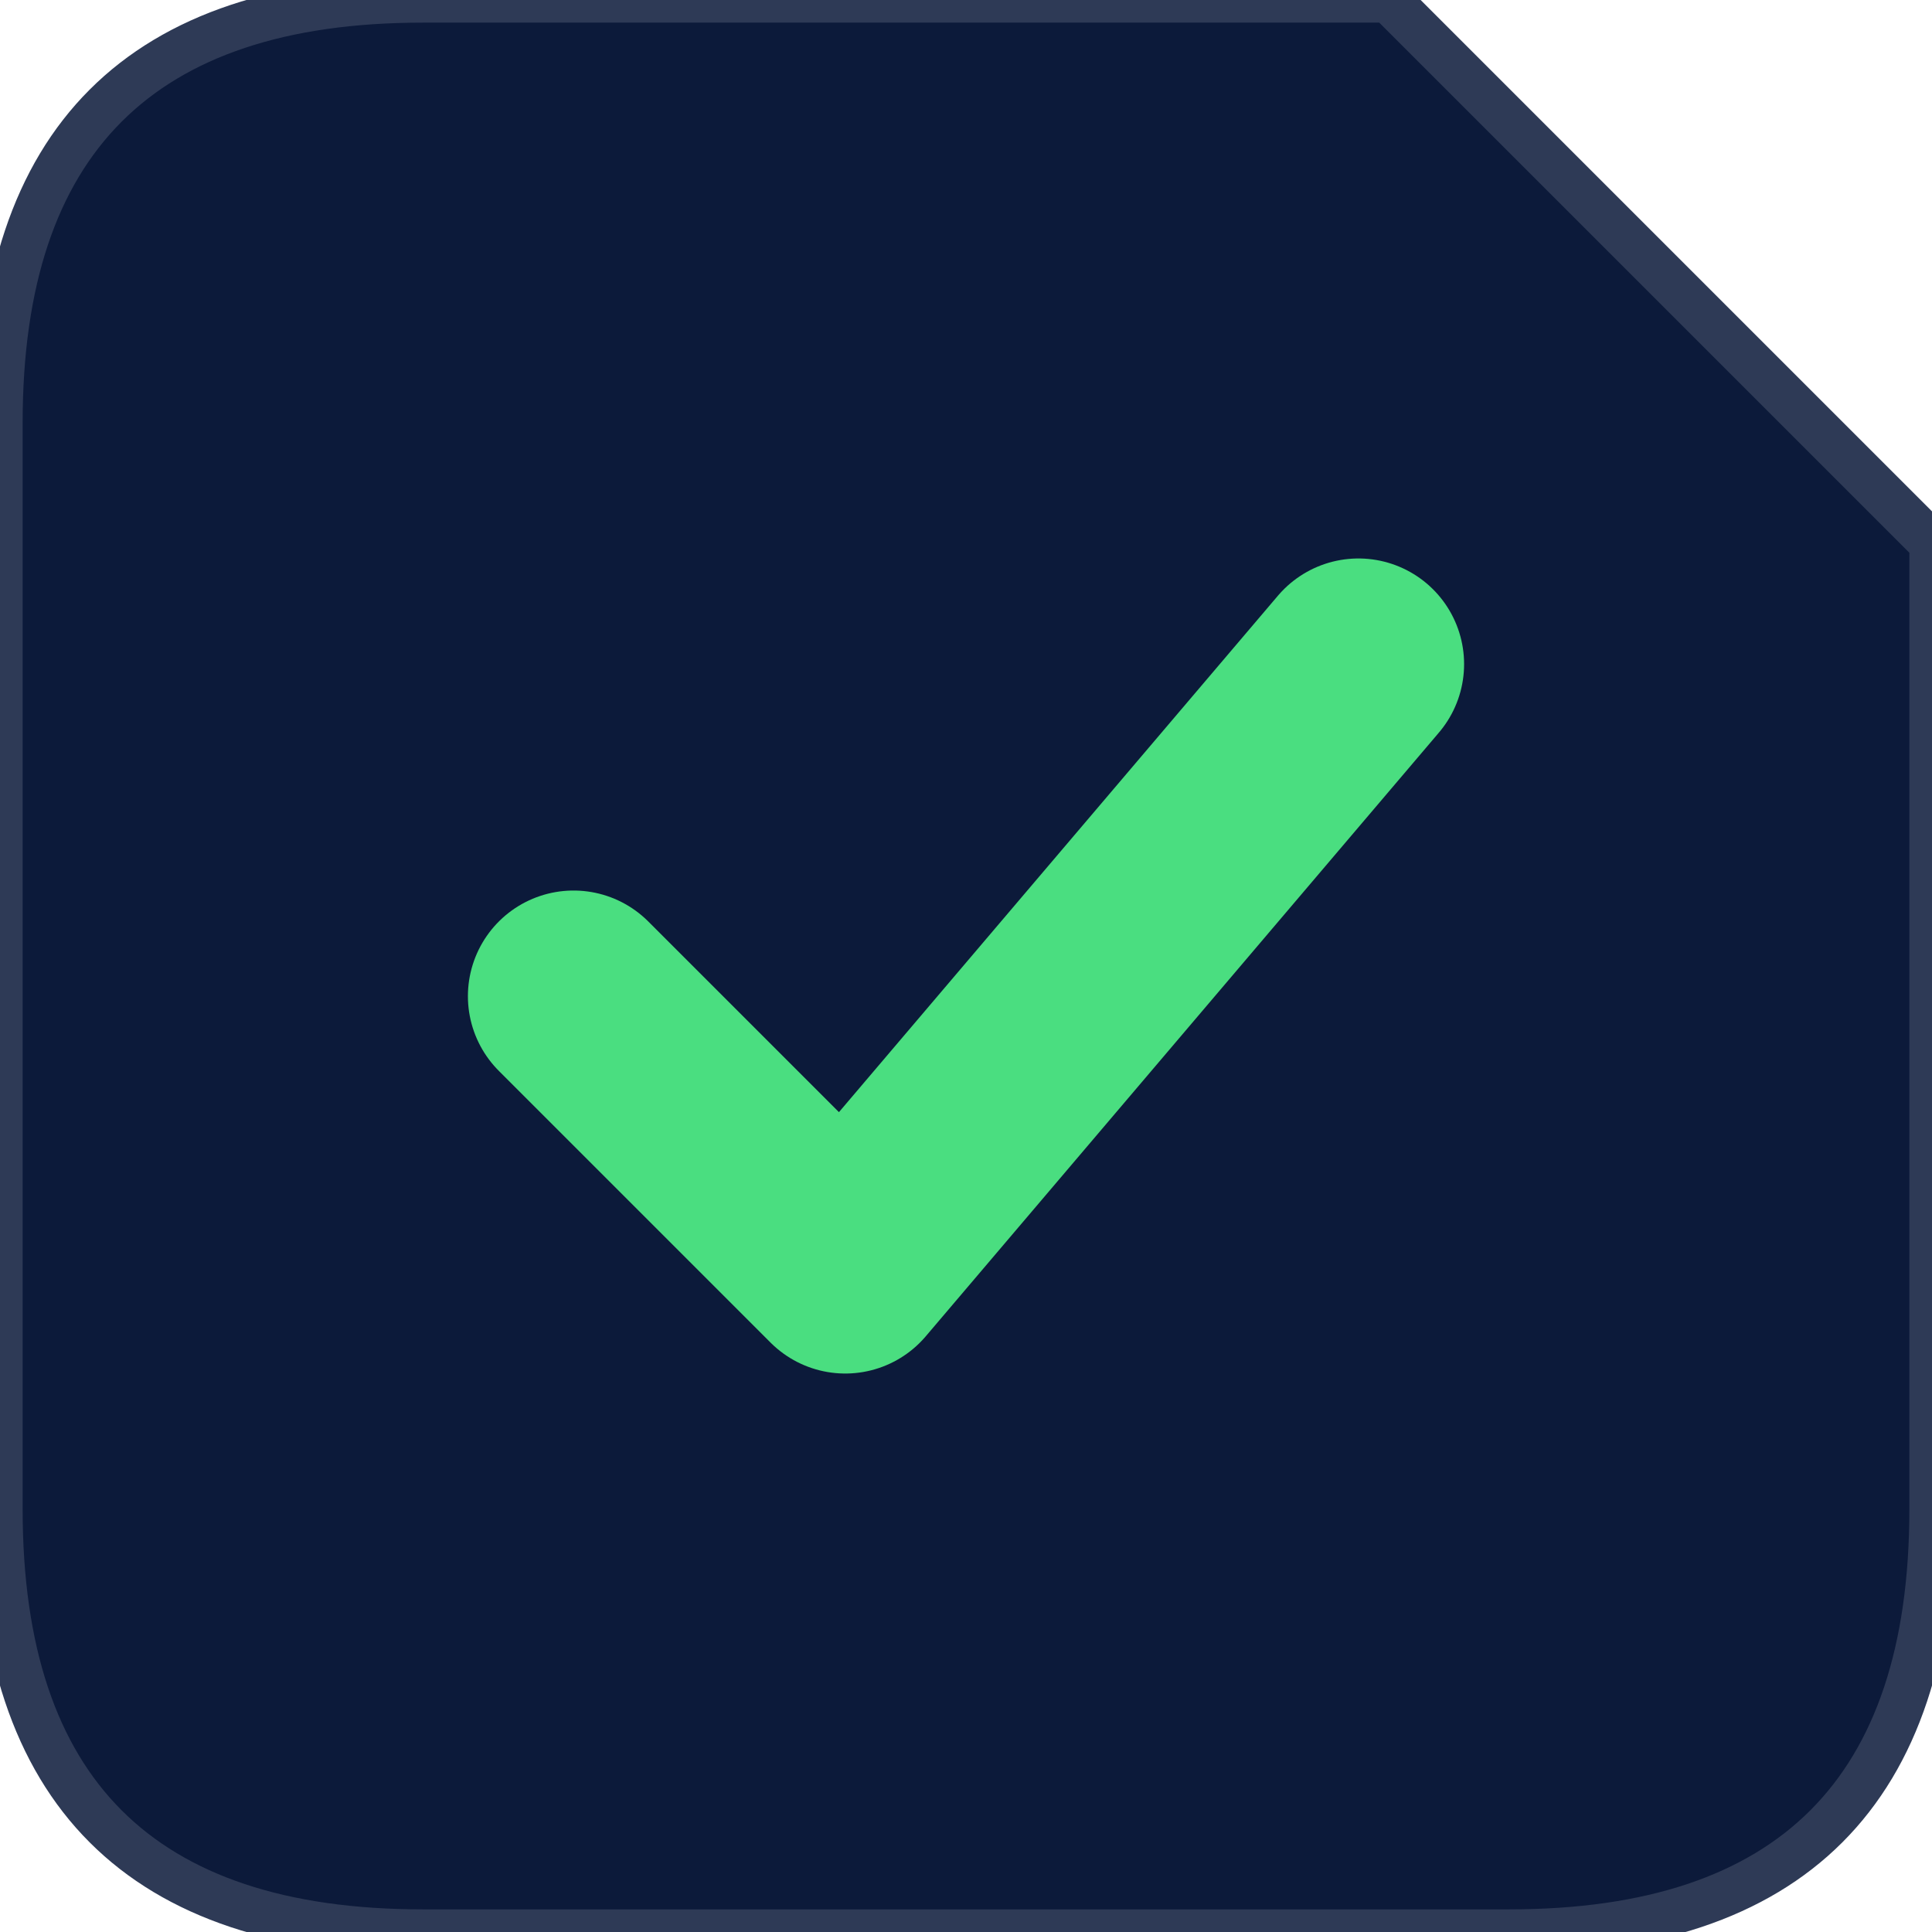
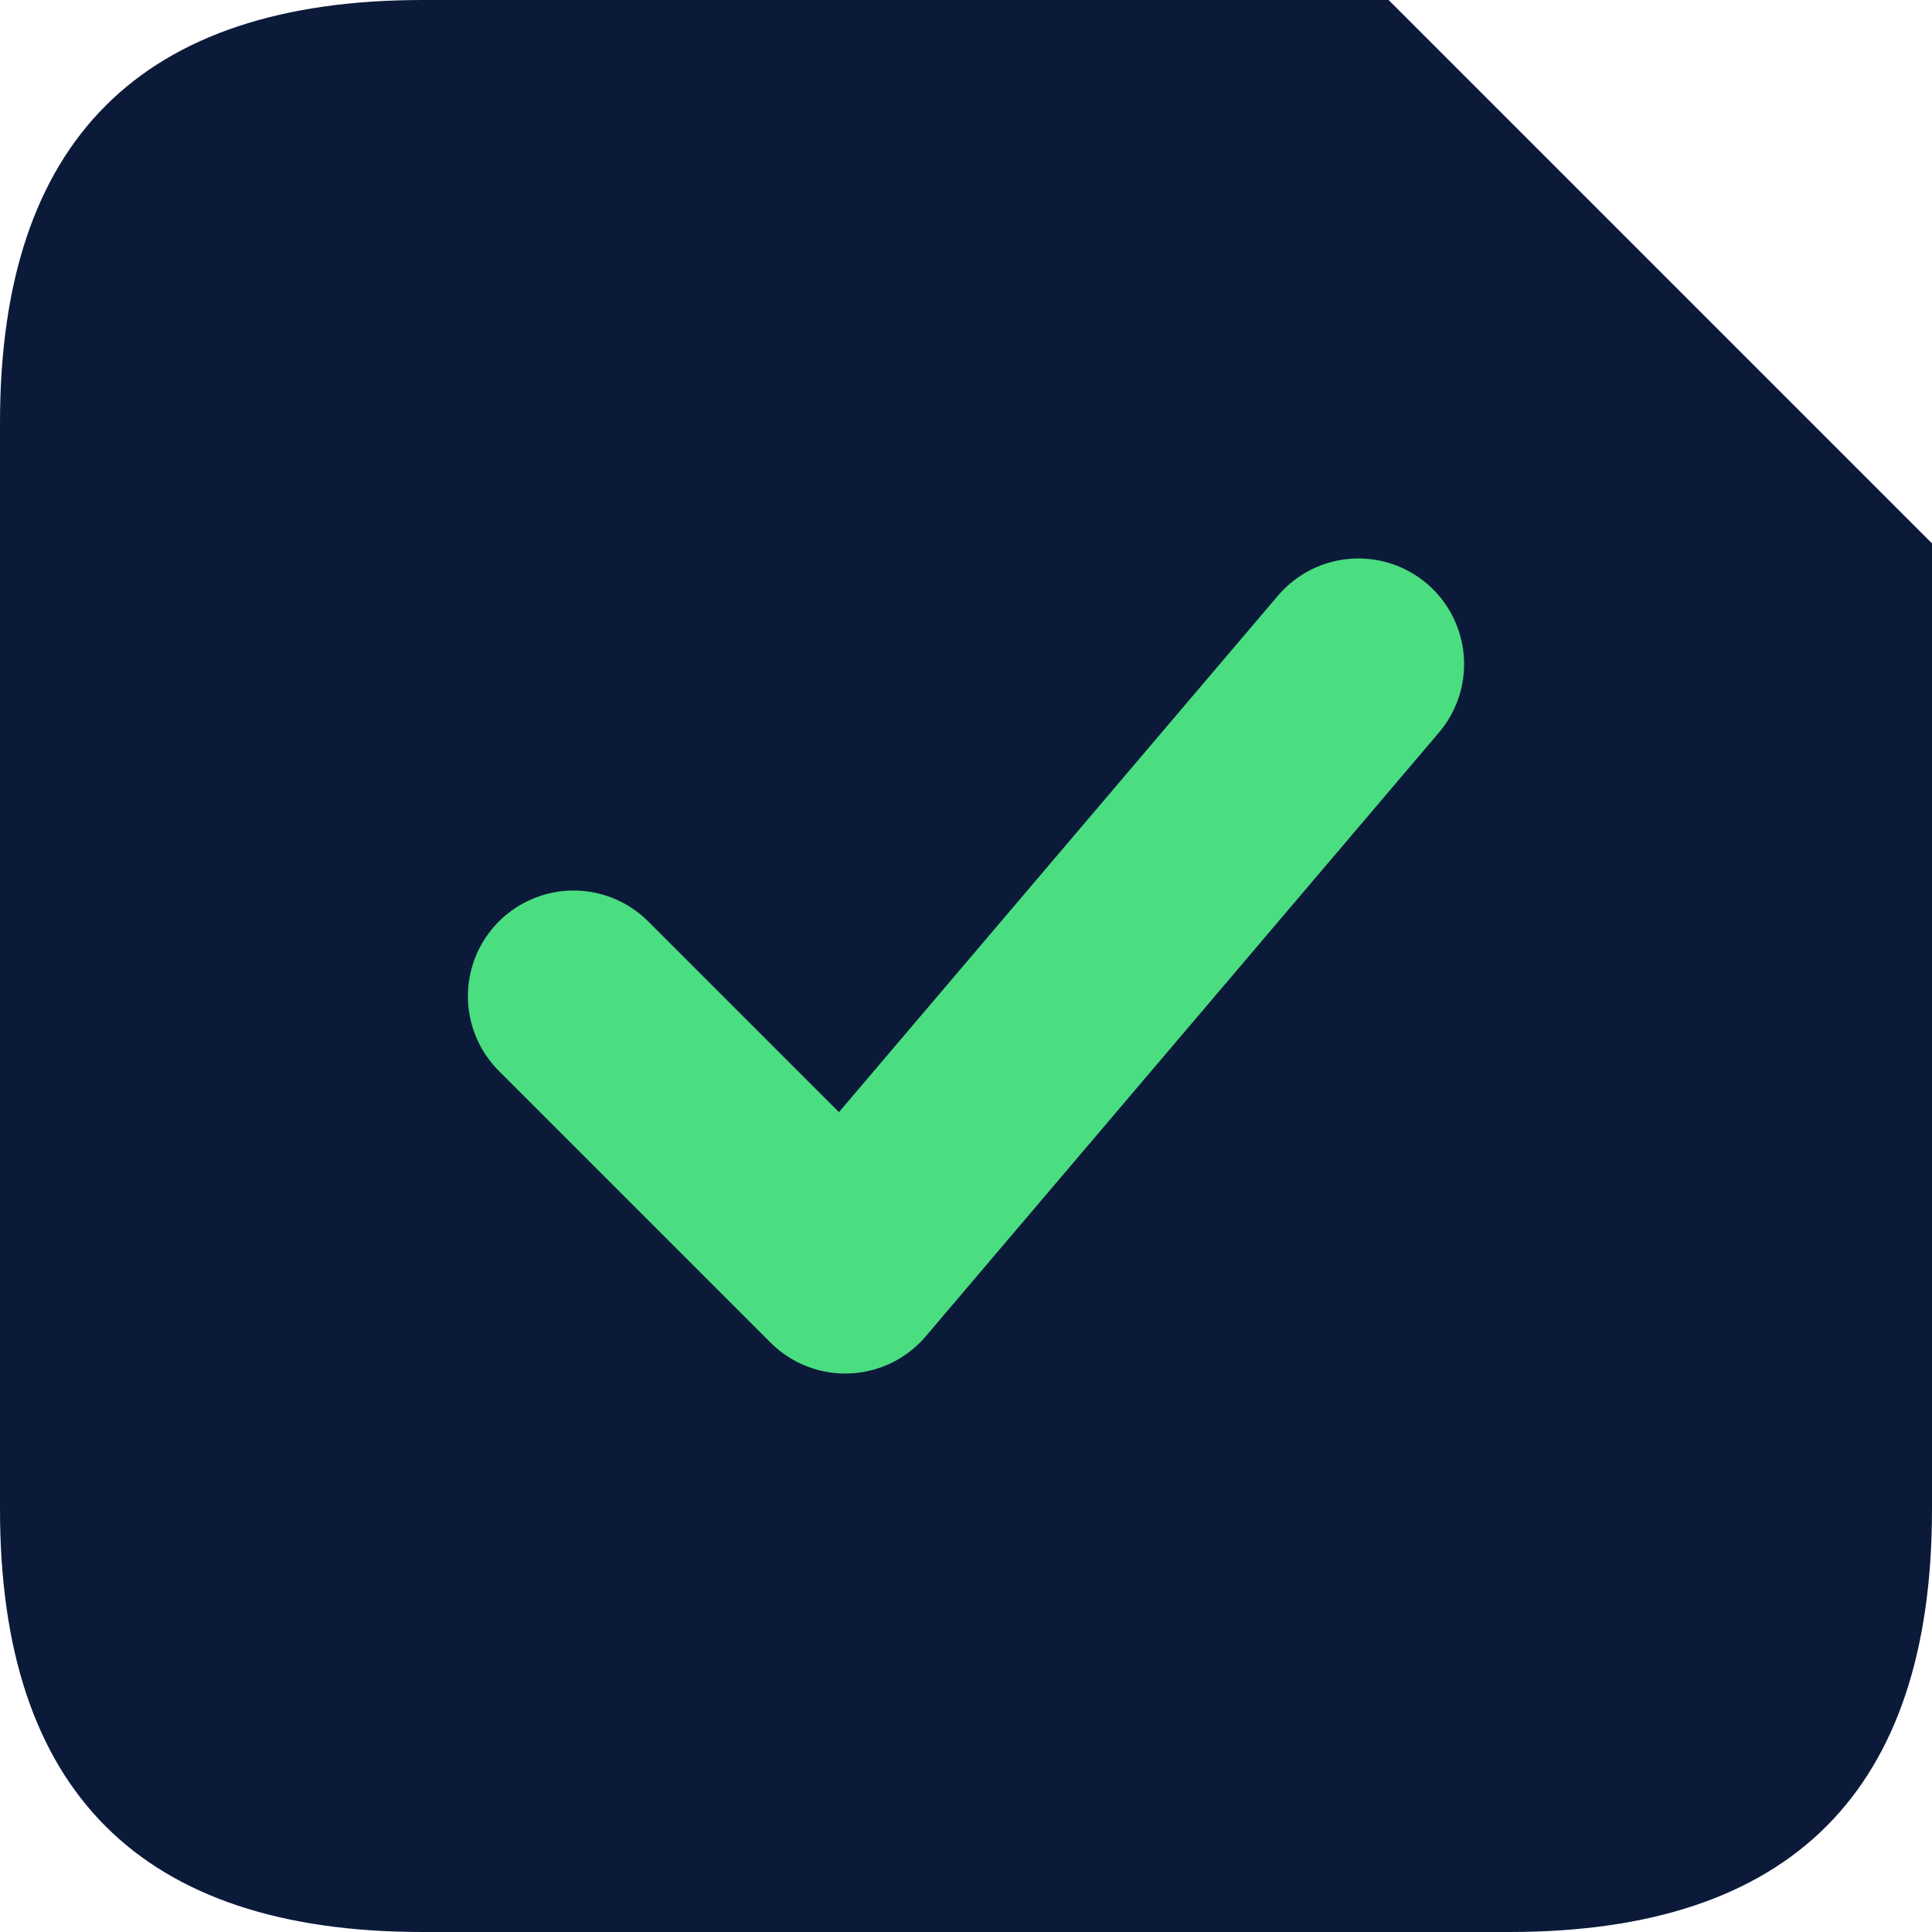
<svg xmlns="http://www.w3.org/2000/svg" width="64" height="64" viewBox="0 0 64 64" role="img" aria-label="nod">
-   <path d="M14 0 H46 L64 18 V50 Q64 64 50 64 H14 Q0 64 0 50 V14 Q0 0 14 0 Z" fill="#0C1A3A" stroke="#2E3A56" stroke-width="1.5" />
+   <path d="M14 0 H46 L64 18 V50 Q64 64 50 64 H14 Q0 64 0 50 V14 Q0 0 14 0 Z" fill="#0C1A3A" />
  <path d="M19 33 L28 42 L45 22" fill="none" stroke="#4ADE80" stroke-width="7" stroke-linecap="round" stroke-linejoin="round" />
</svg>
